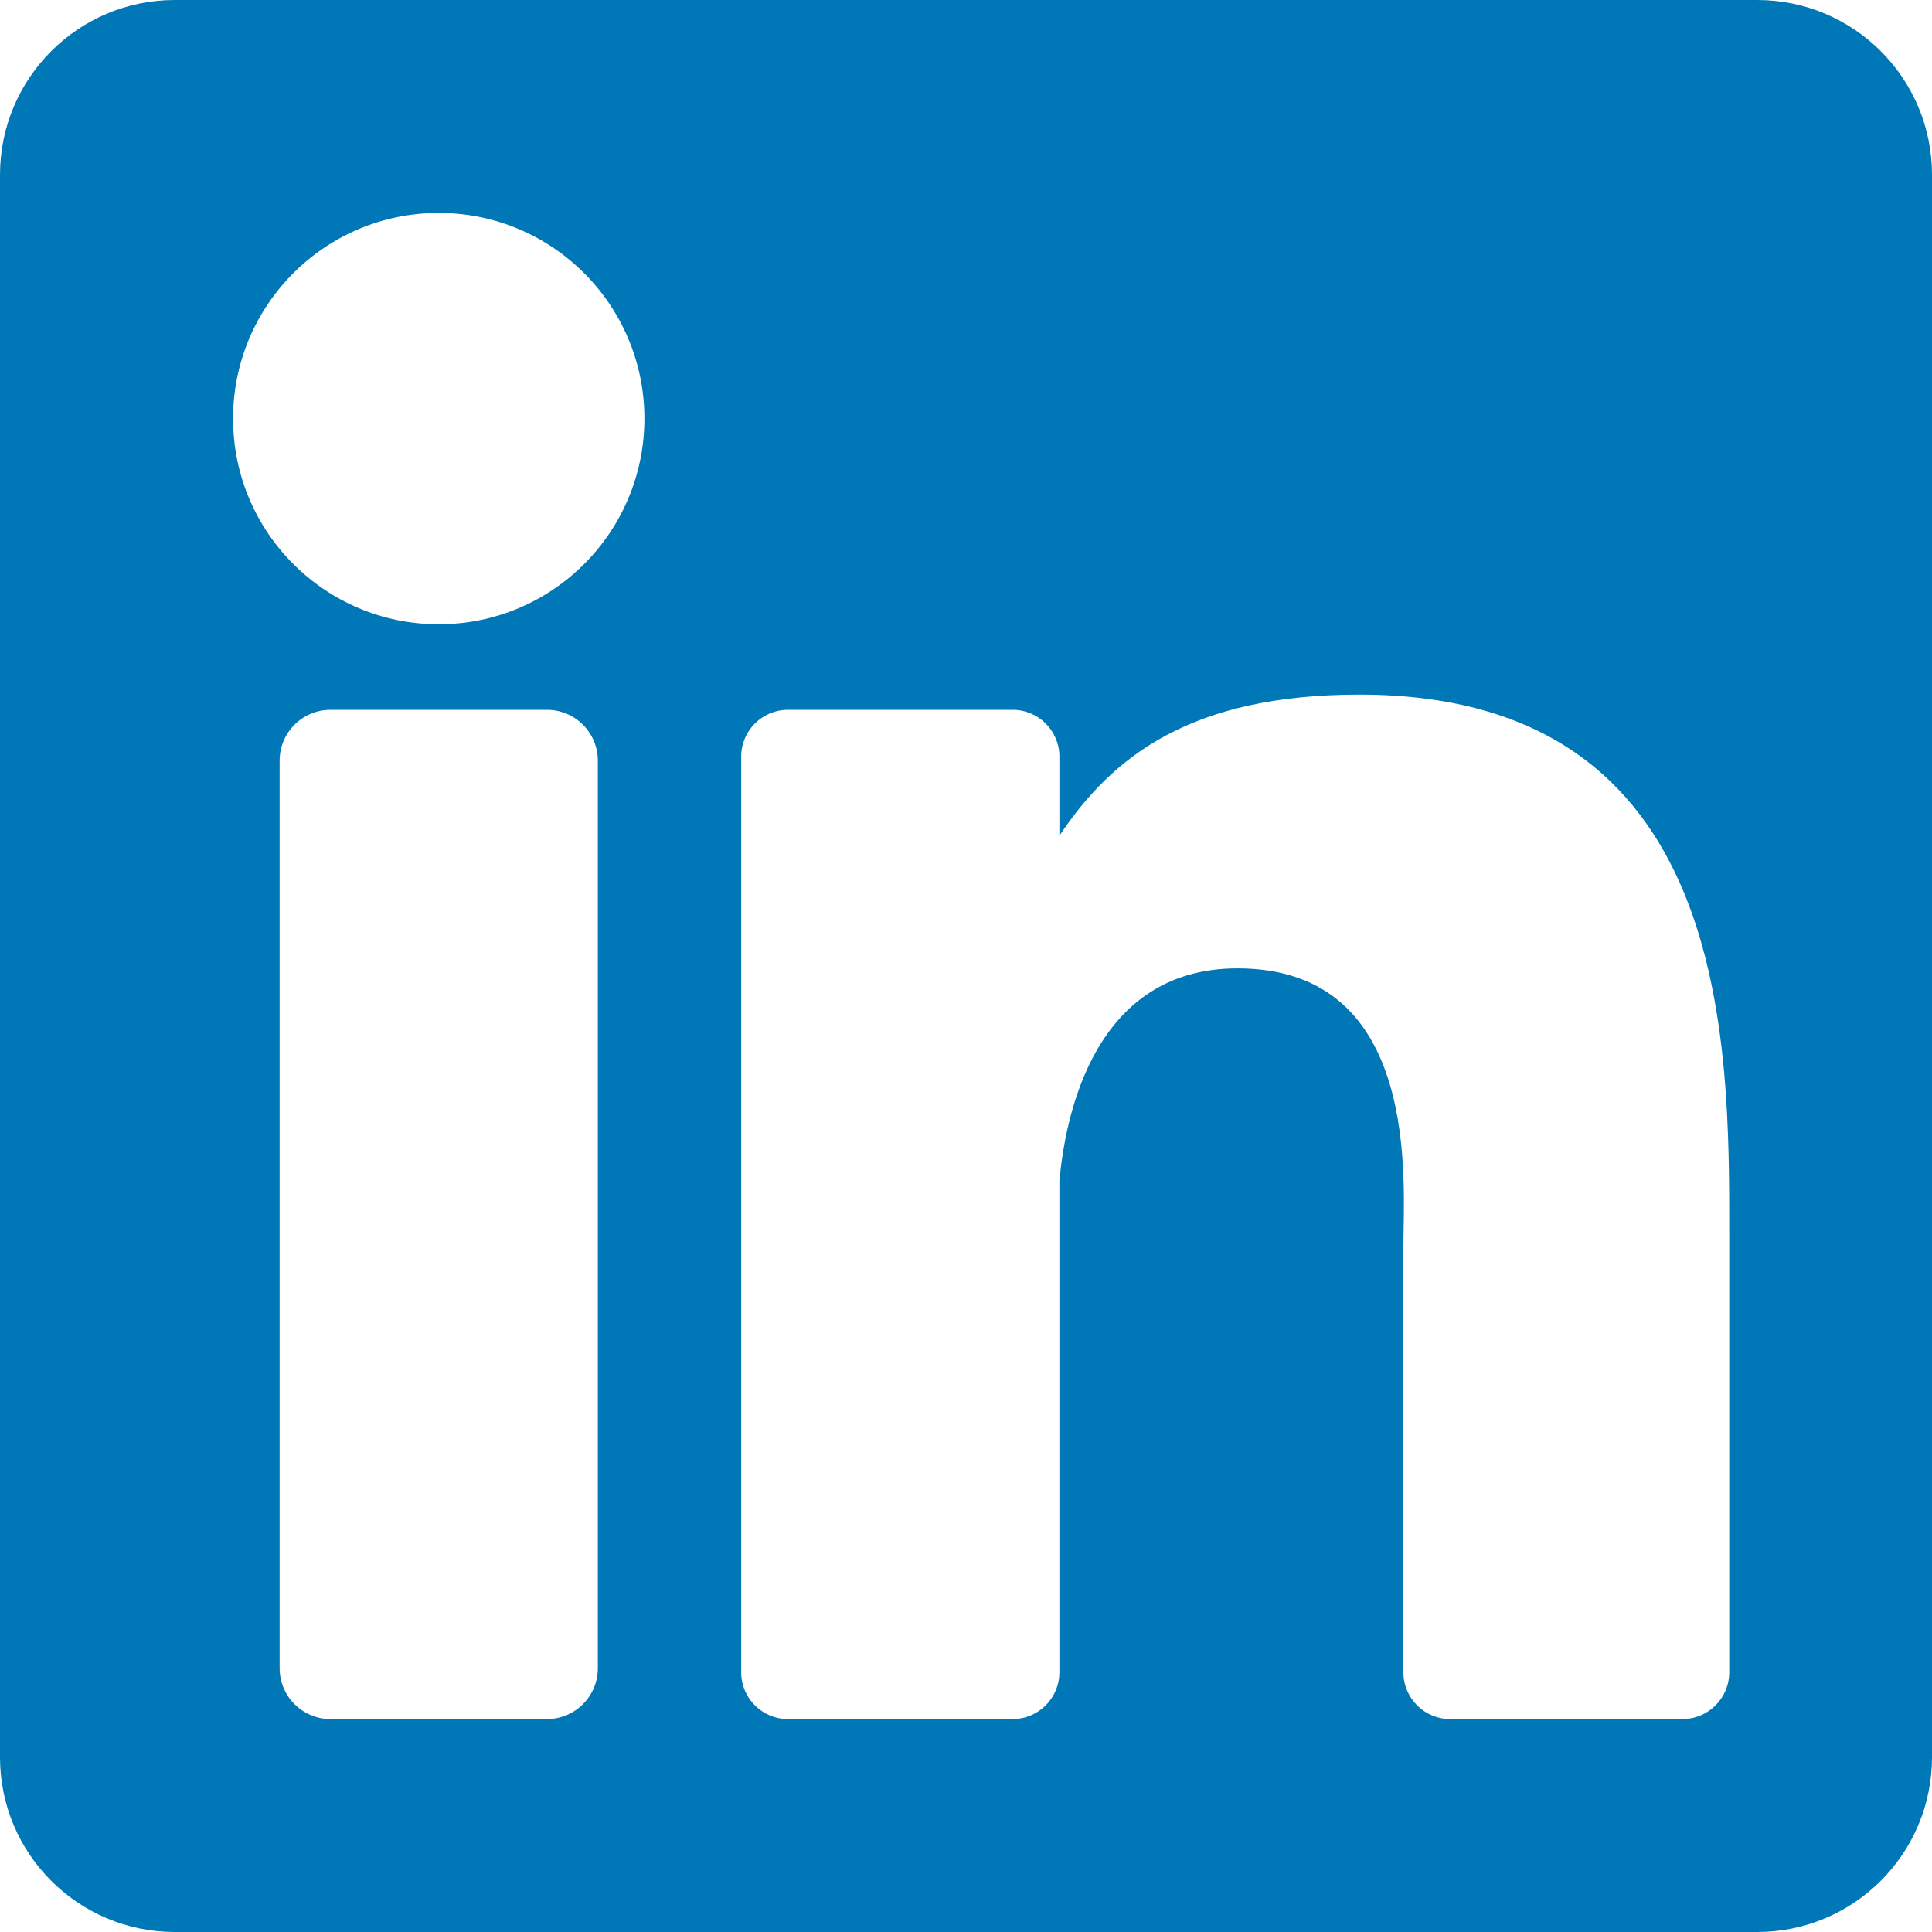
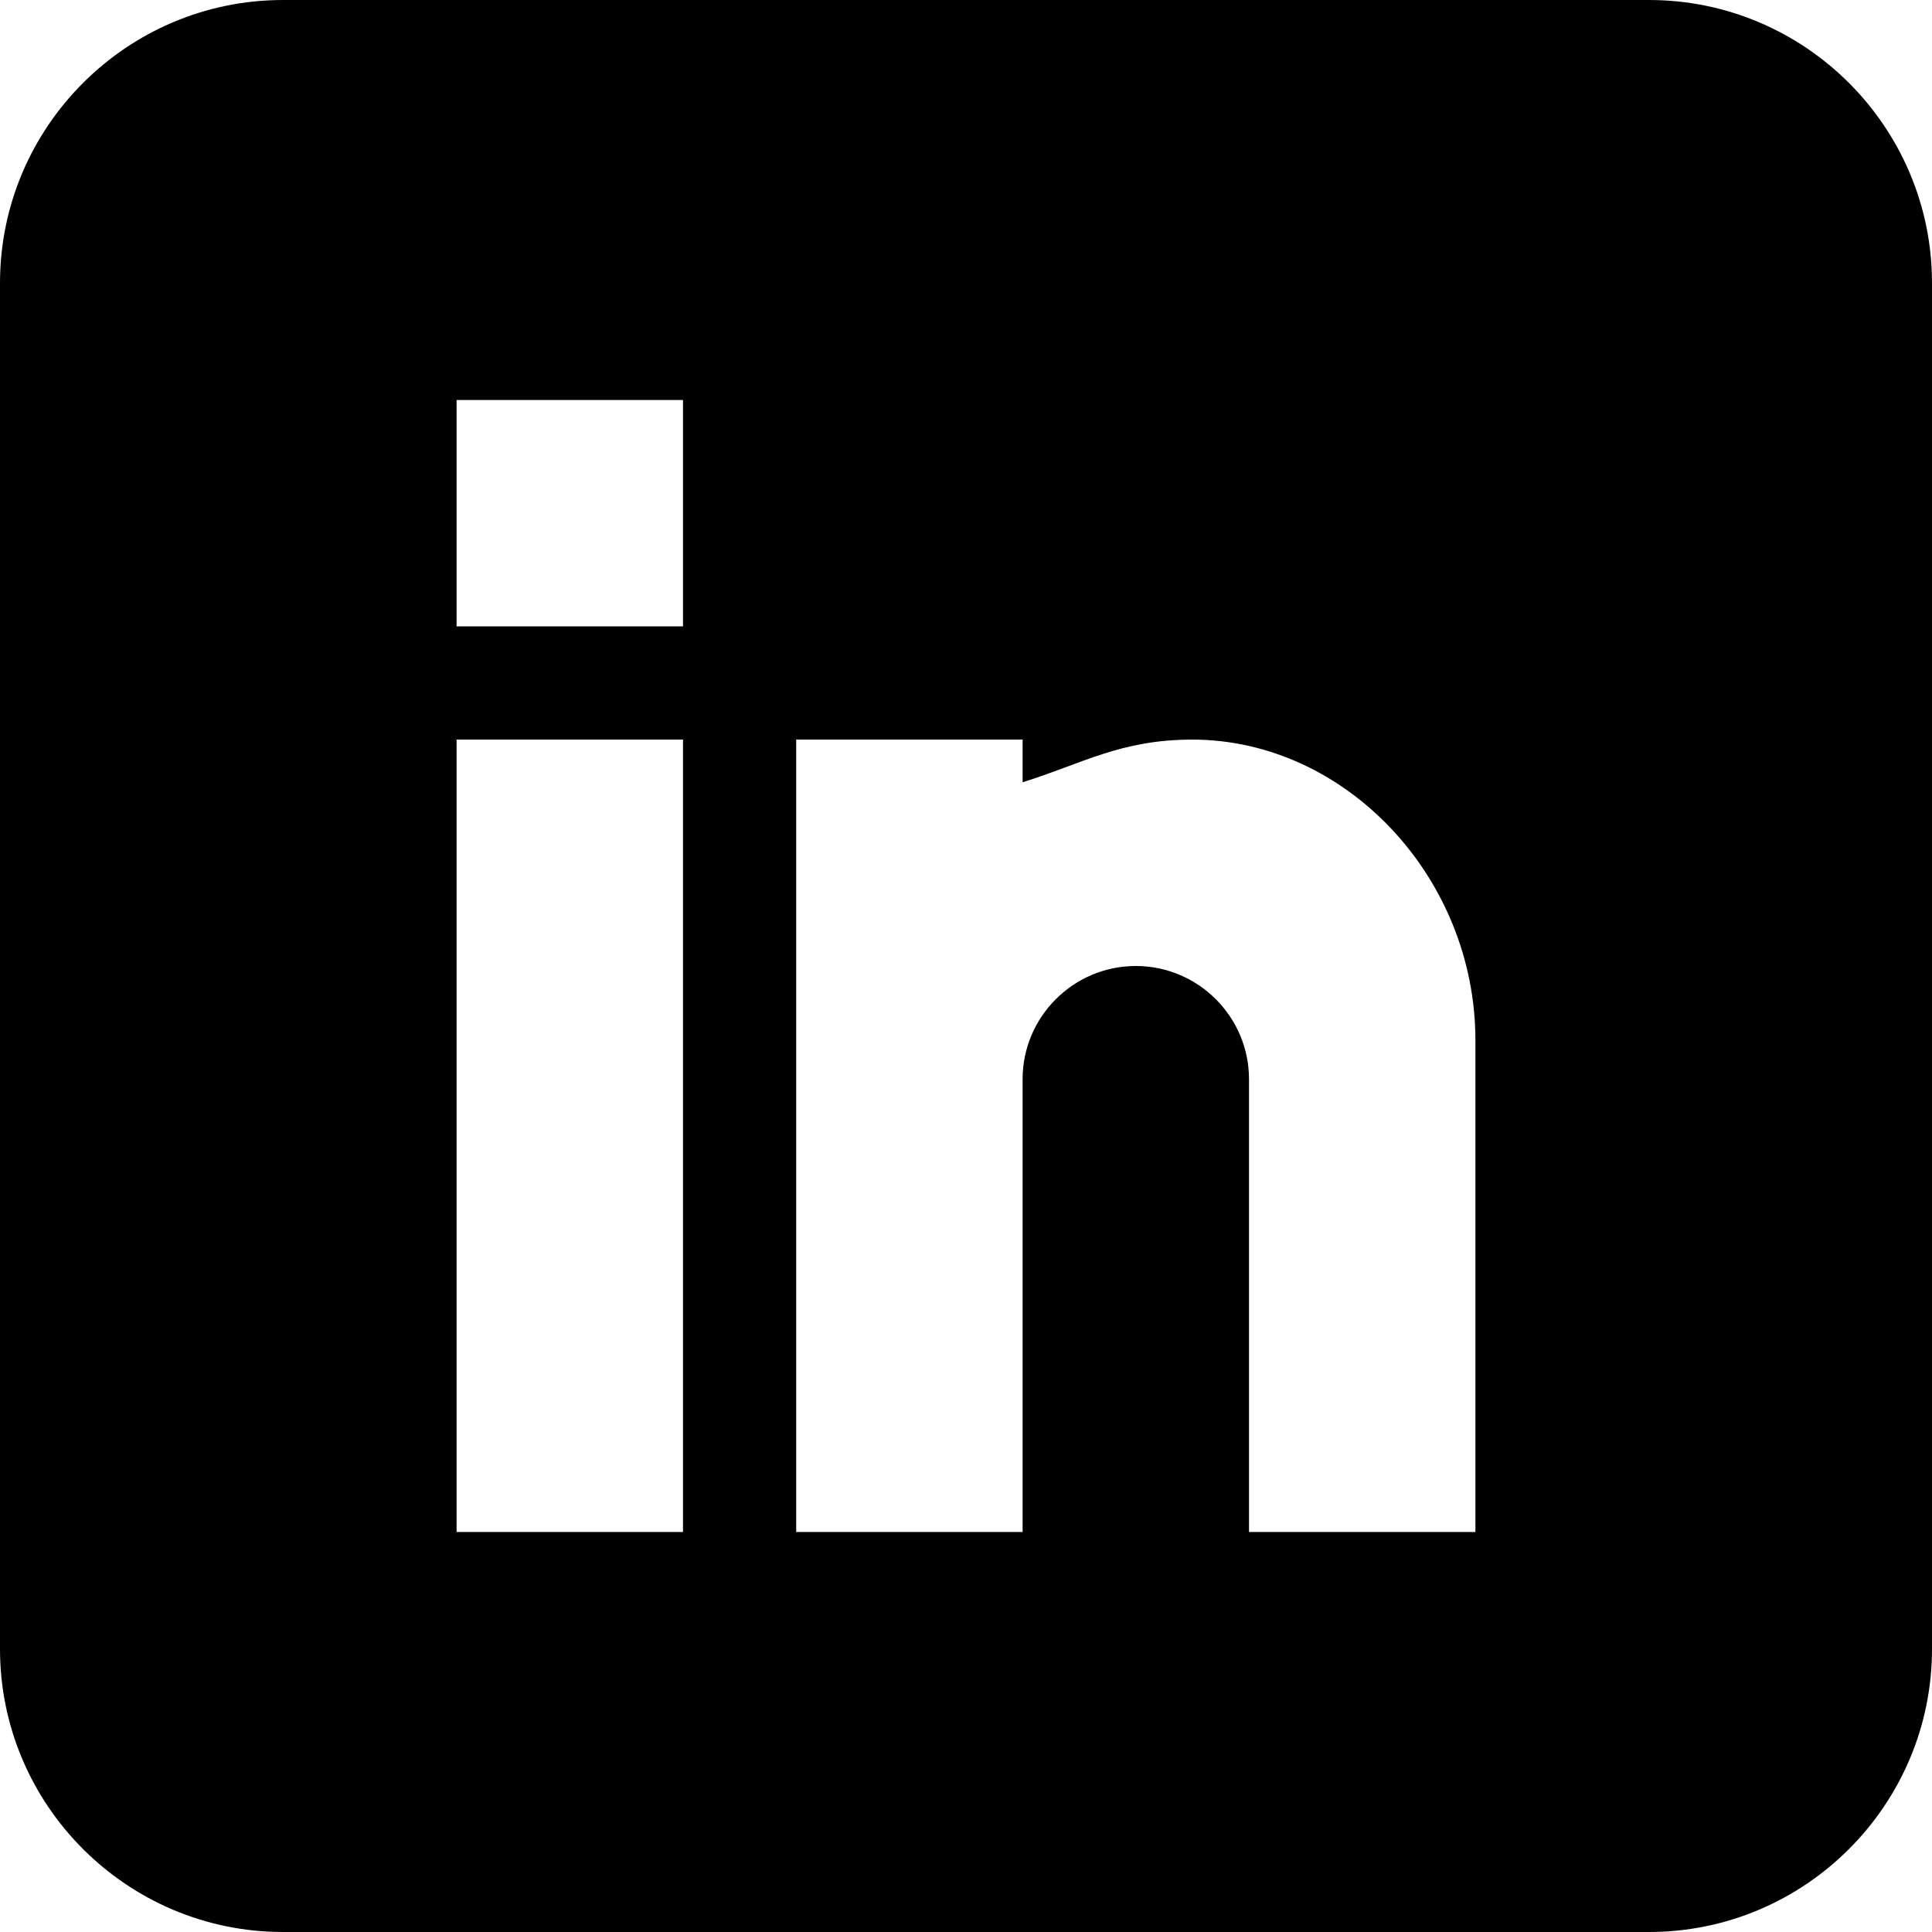
- <svg xmlns="http://www.w3.org/2000/svg" version="1.1" id="Layer_1" x="0px" y="0px" viewBox="0 0 382 382" style="enable-background:new 0 0 382 382;" xml:space="preserve">
-   <path style="fill:#0077B7;" d="M347.445,0H34.555C15.471,0,0,15.471,0,34.555v312.889C0,366.529,15.471,382,34.555,382h312.889  C366.529,382,382,366.529,382,347.444V34.555C382,15.471,366.529,0,347.445,0z M118.207,329.844c0,5.554-4.502,10.056-10.056,10.056  H65.345c-5.554,0-10.056-4.502-10.056-10.056V150.403c0-5.554,4.502-10.056,10.056-10.056h42.806  c5.554,0,10.056,4.502,10.056,10.056V329.844z M86.748,123.432c-22.459,0-40.666-18.207-40.666-40.666S64.289,42.1,86.748,42.1  s40.666,18.207,40.666,40.666S109.208,123.432,86.748,123.432z M341.91,330.654c0,5.106-4.14,9.246-9.246,9.246H286.73  c-5.106,0-9.246-4.14-9.246-9.246v-84.168c0-12.556,3.683-55.021-32.813-55.021c-28.309,0-34.051,29.066-35.204,42.11v97.079  c0,5.106-4.139,9.246-9.246,9.246h-44.426c-5.106,0-9.246-4.14-9.246-9.246V149.593c0-5.106,4.14-9.246,9.246-9.246h44.426  c5.106,0,9.246,4.14,9.246,9.246v15.655c10.497-15.753,26.097-27.912,59.312-27.912c73.552,0,73.131,68.716,73.131,106.472  L341.91,330.654L341.91,330.654z" />
-   <g>
- </g>
-   <g>
- </g>
-   <g>
- </g>
-   <g>
- </g>
-   <g>
- </g>
-   <g>
- </g>
-   <g>
- </g>
-   <g>
- </g>
-   <g>
- </g>
-   <g>
- </g>
-   <g>
- </g>
-   <g>
- </g>
-   <g>
- </g>
-   <g>
- </g>
-   <g>
- </g>
+ <svg xmlns="http://www.w3.org/2000/svg" viewBox="0 0 512 512">
+   <path d="m437 0h-362c-41.352 0-75 33.648-75 75v362c0 41.352 33.648 75 75 75h362c41.352 0 75-33.648 75-75v-362c0-41.352-33.648-75-75-75zm-256 406h-60v-210h60zm0-240h-60v-60h60zm210 240h-60v-120c0-16.539-13.461-30-30-30s-30 13.461-30 30v120h-60v-210h60v11.309c15.719-4.887 25.93-11.309 45-11.309 40.691.043 75 36.547 75 79.688zm0 0" />
</svg>
